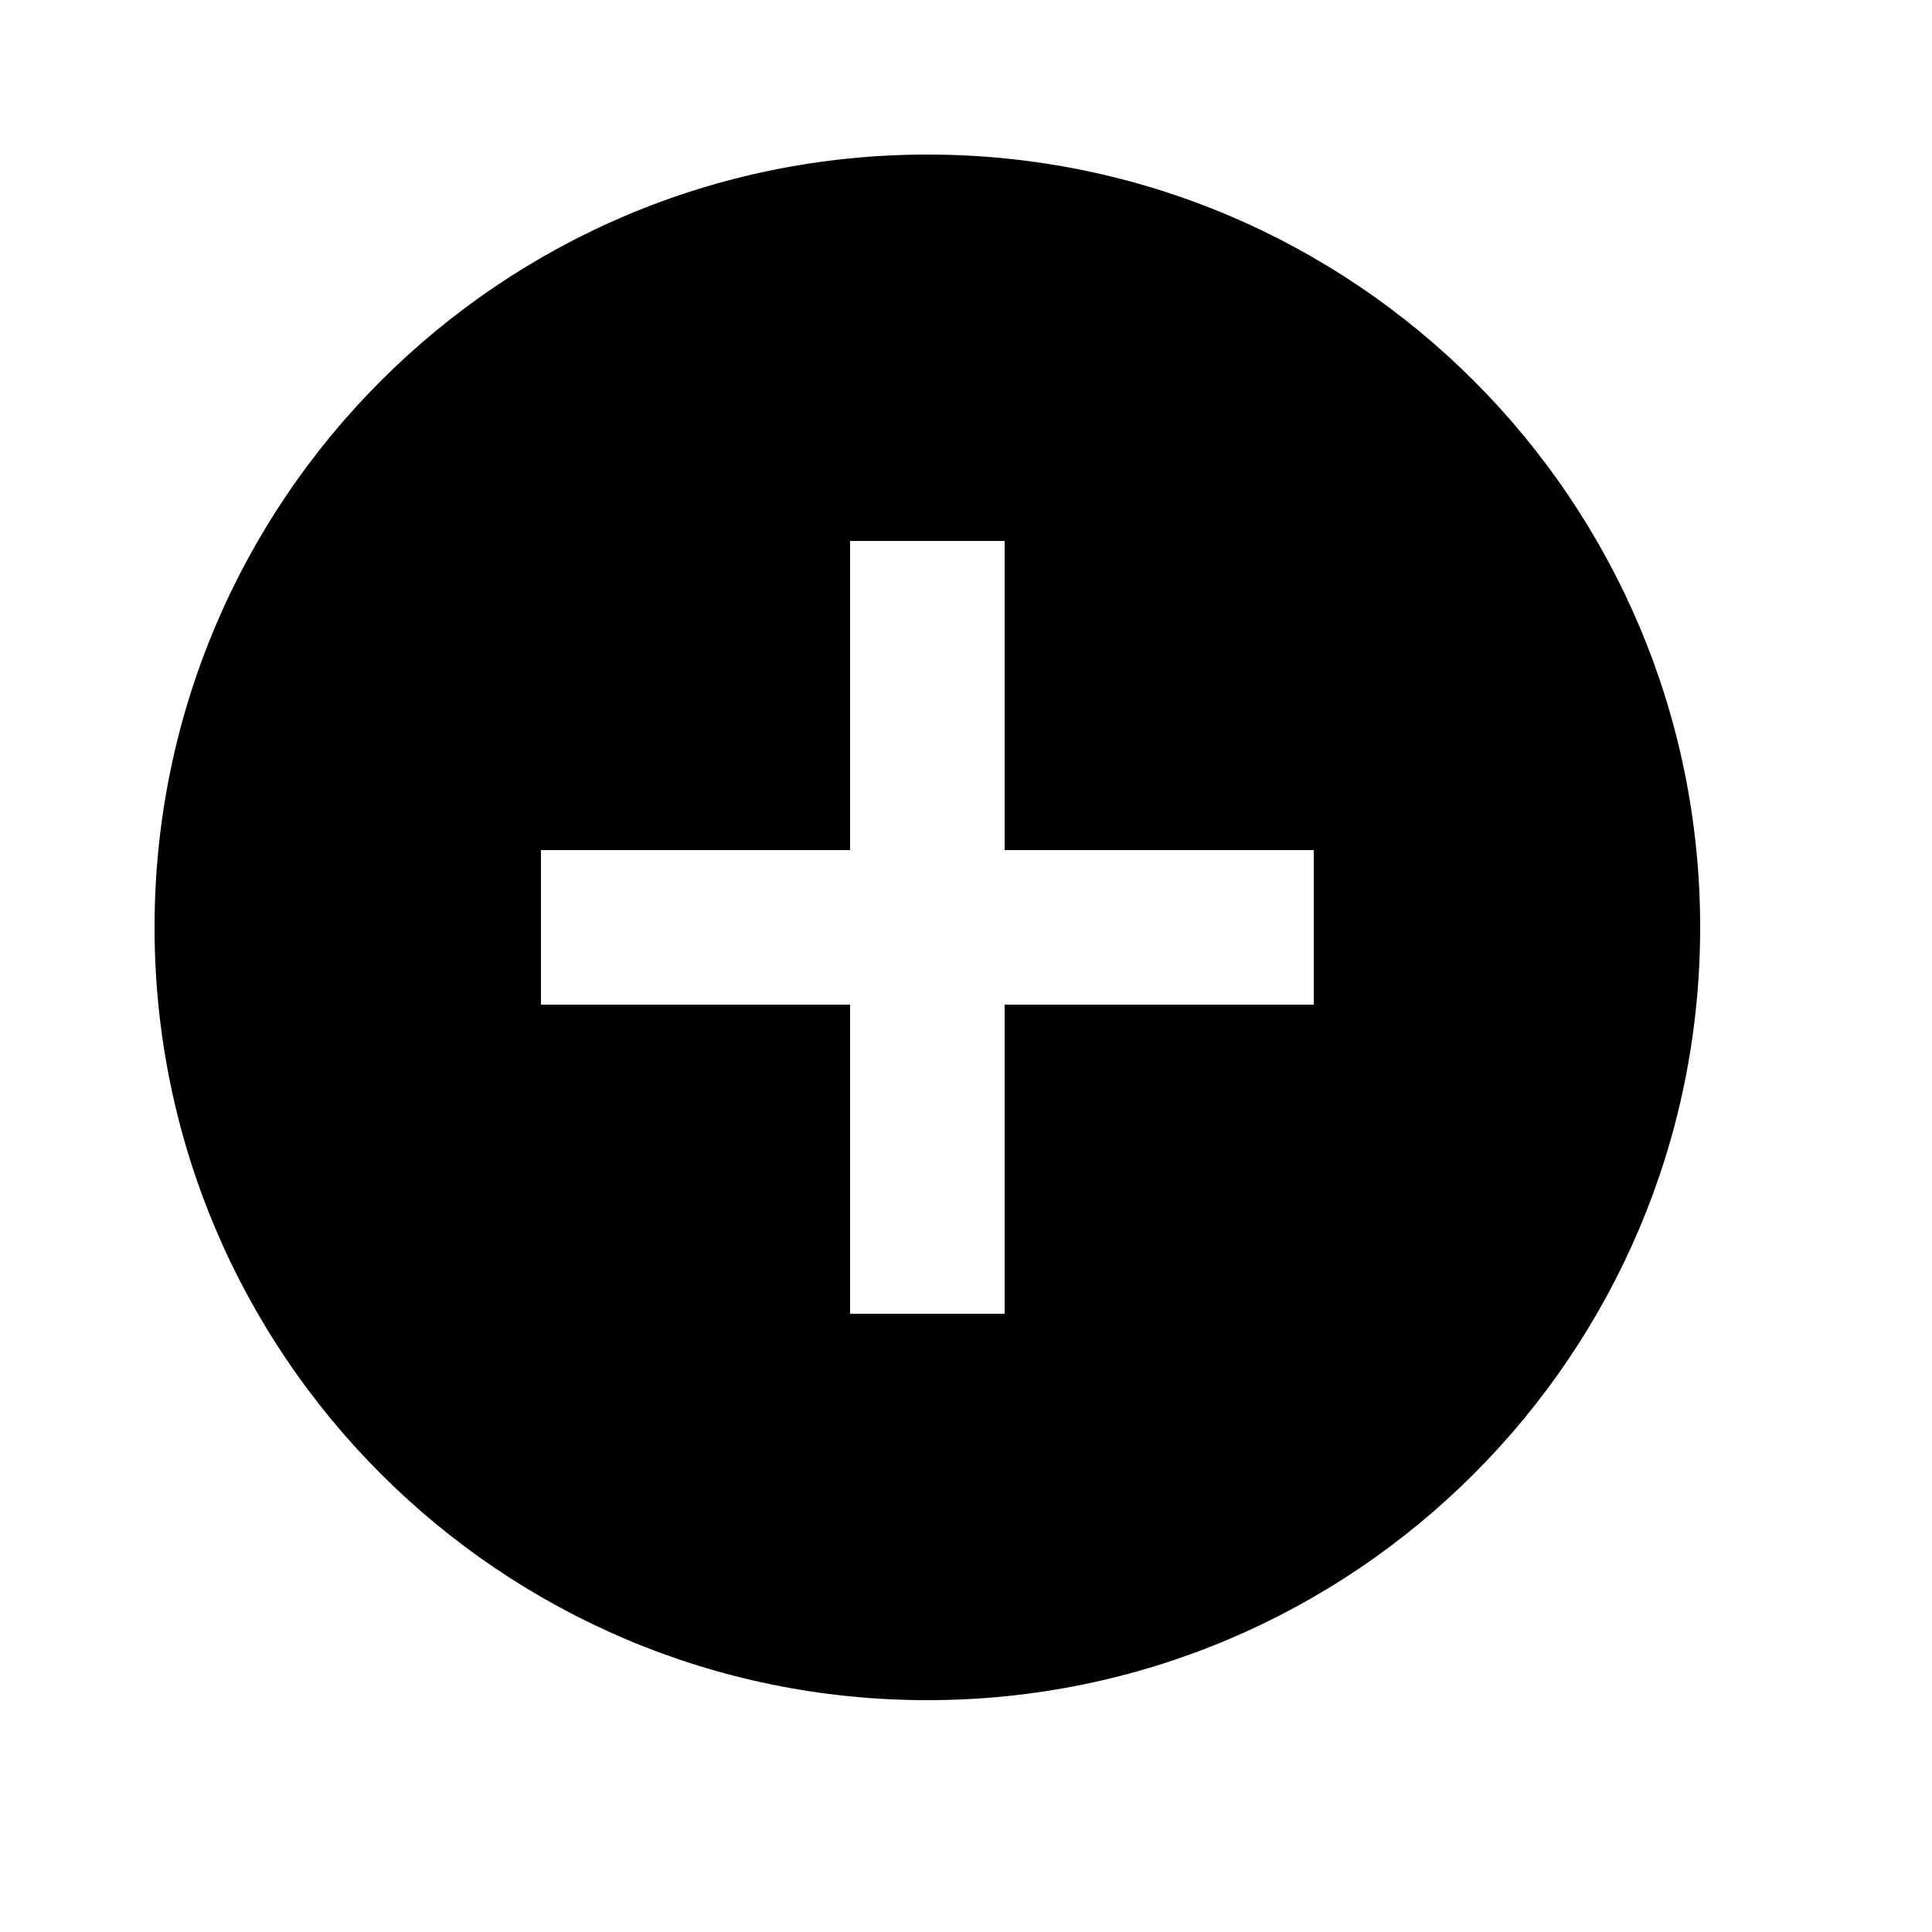
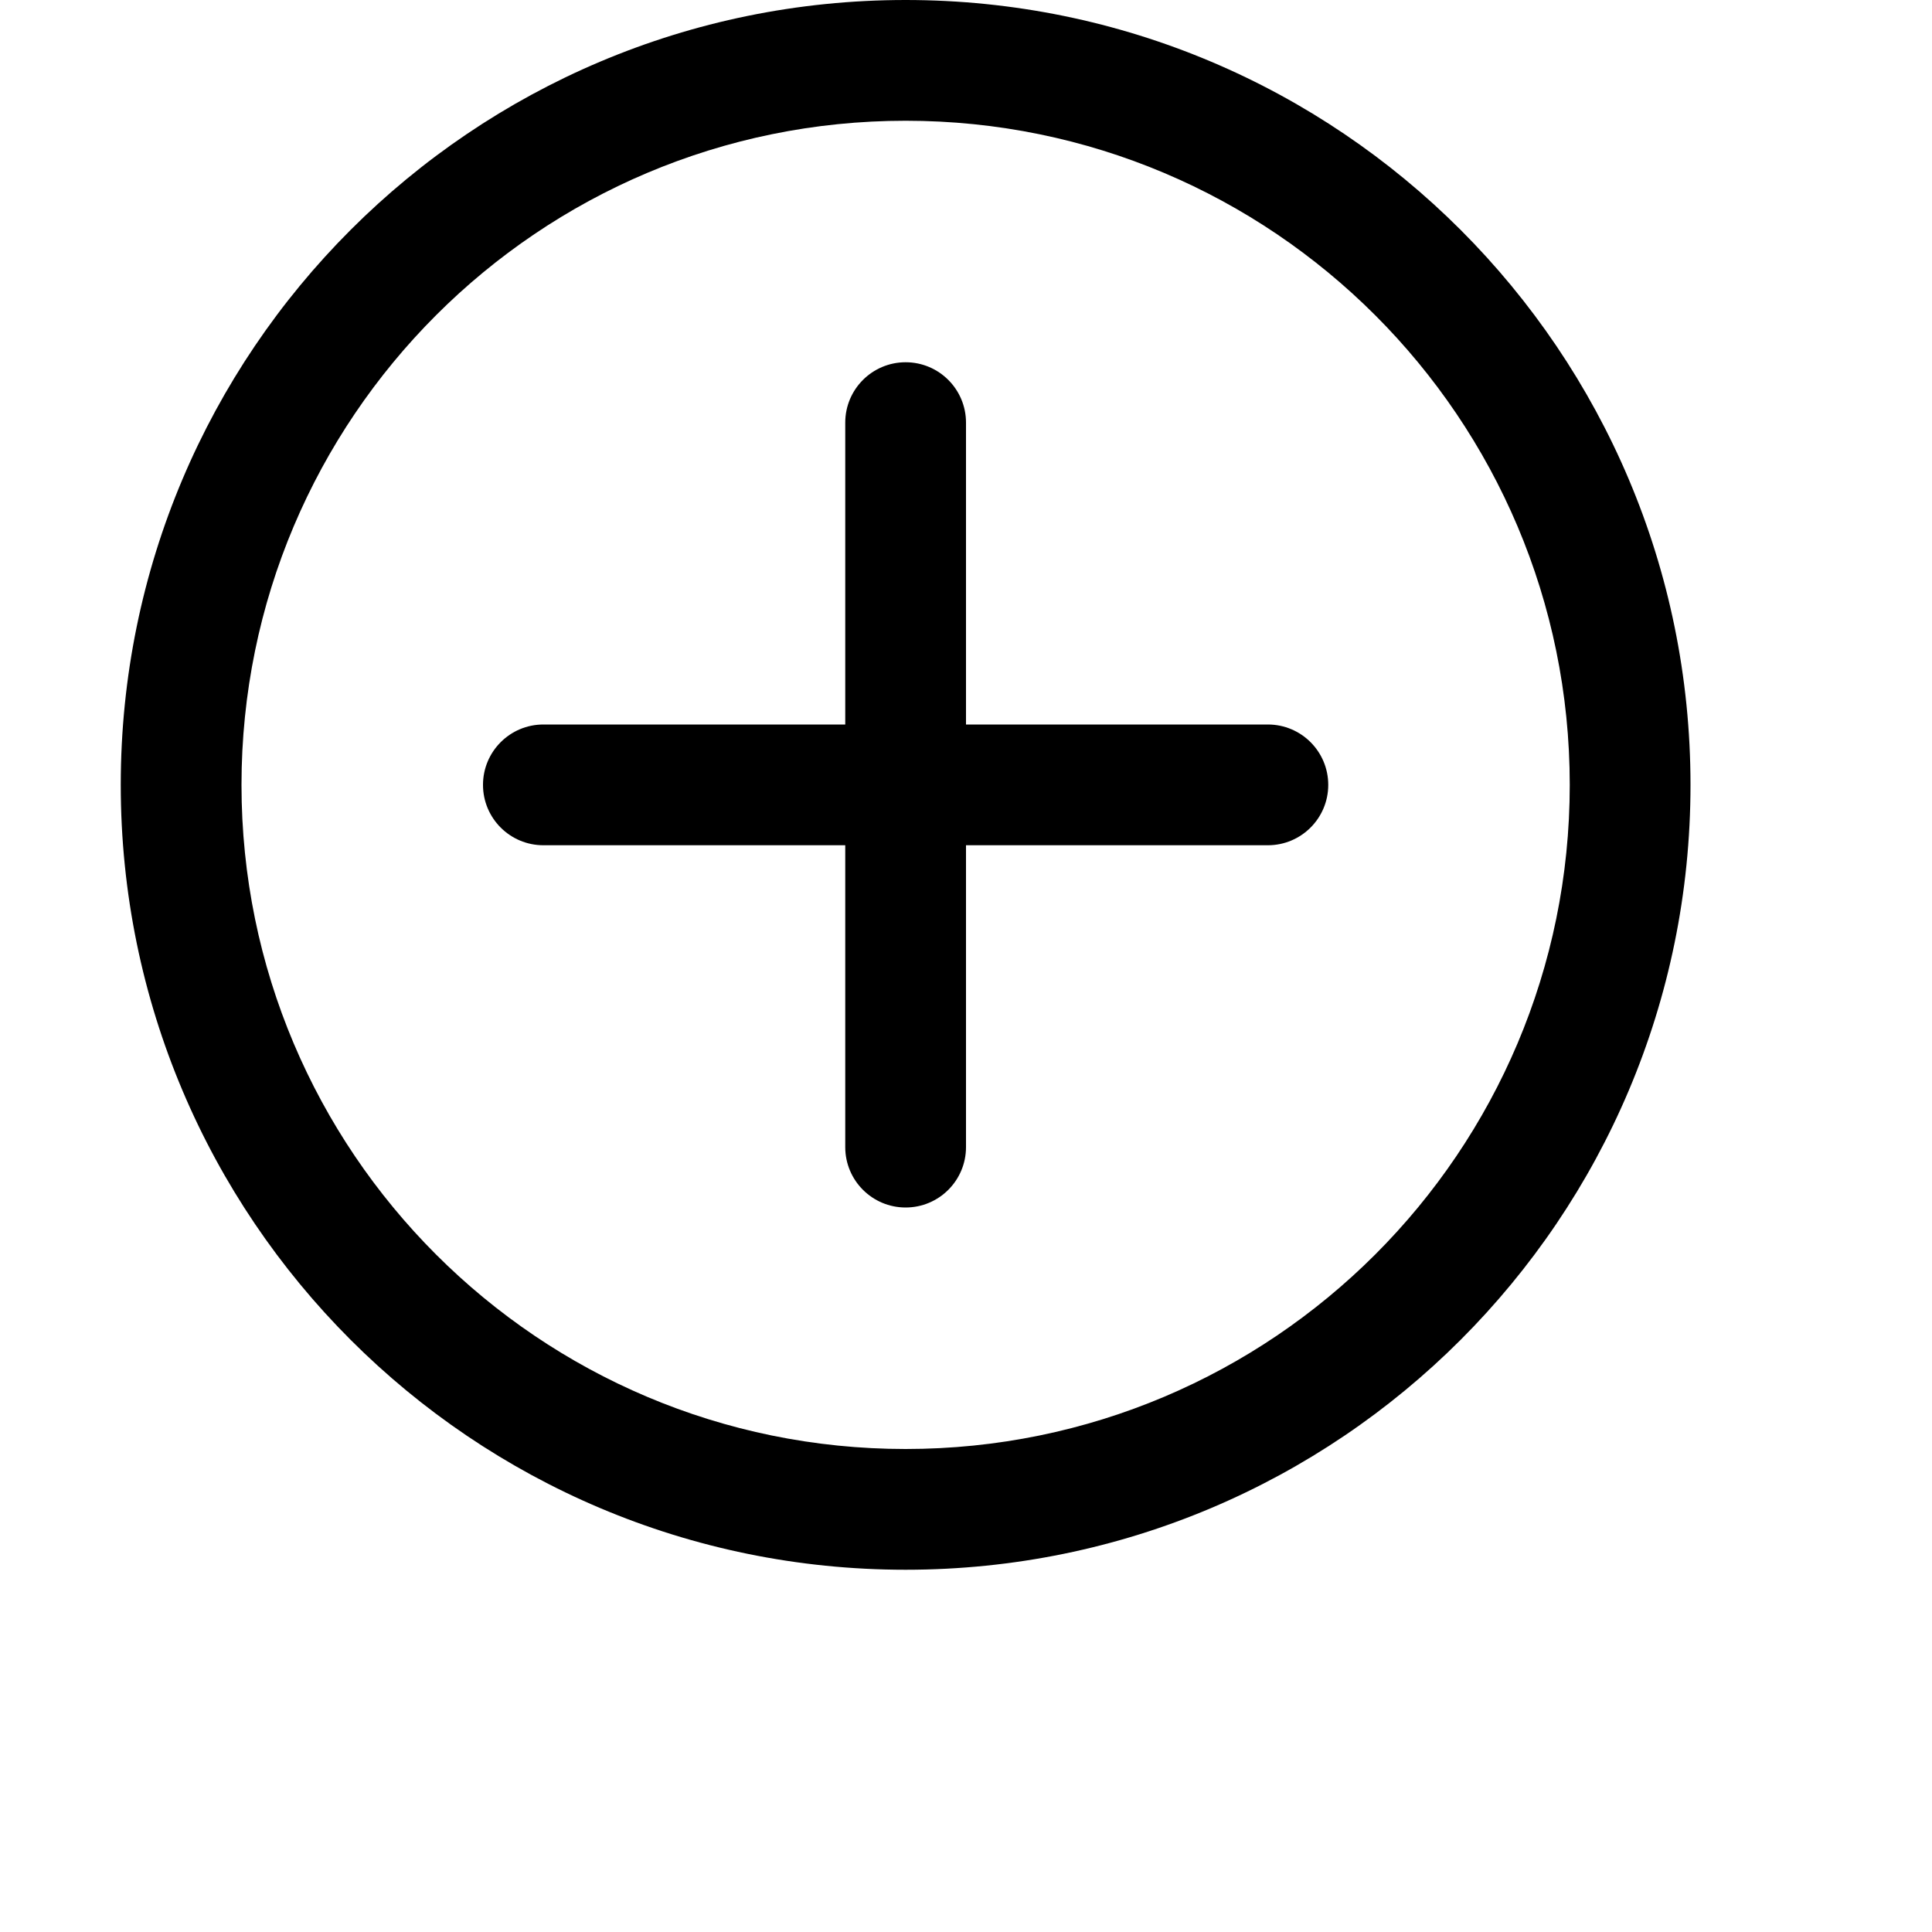
- <svg xmlns="http://www.w3.org/2000/svg" height="70" viewBox="0 0 50 50" width="70">
+ <svg xmlns="http://www.w3.org/2000/svg" height="80px" viewBox="1 3 32 32" width="80px">
+   <path d="M16,29A13,13,0,1,1,29,16,13,13,0,0,1,16,29ZM16,5A11,11,0,1,0,27,16,11,11,0,0,0,16,5Z" />
  <path d="M0 0h48v48h-48z" fill="none" />
-   <path d="M24 4c-11.05 0-20 8.95-20 20s8.95 20 20 20 20-8.95 20-20-8.95-20-20-20zm10 22h-8v8h-4v-8h-8v-4h8v-8h4v8h8v4z" />
+   <path d="M16,23a1,1,0,0,1-1-1V10a1,1,0,0,1,2,0V22A1,1,0,0,1,16,23Z" />
+   <path d="M22,17H10a1,1,0,0,1,0-2H22a1,1,0,0,1,0,2Z" />
</svg>
